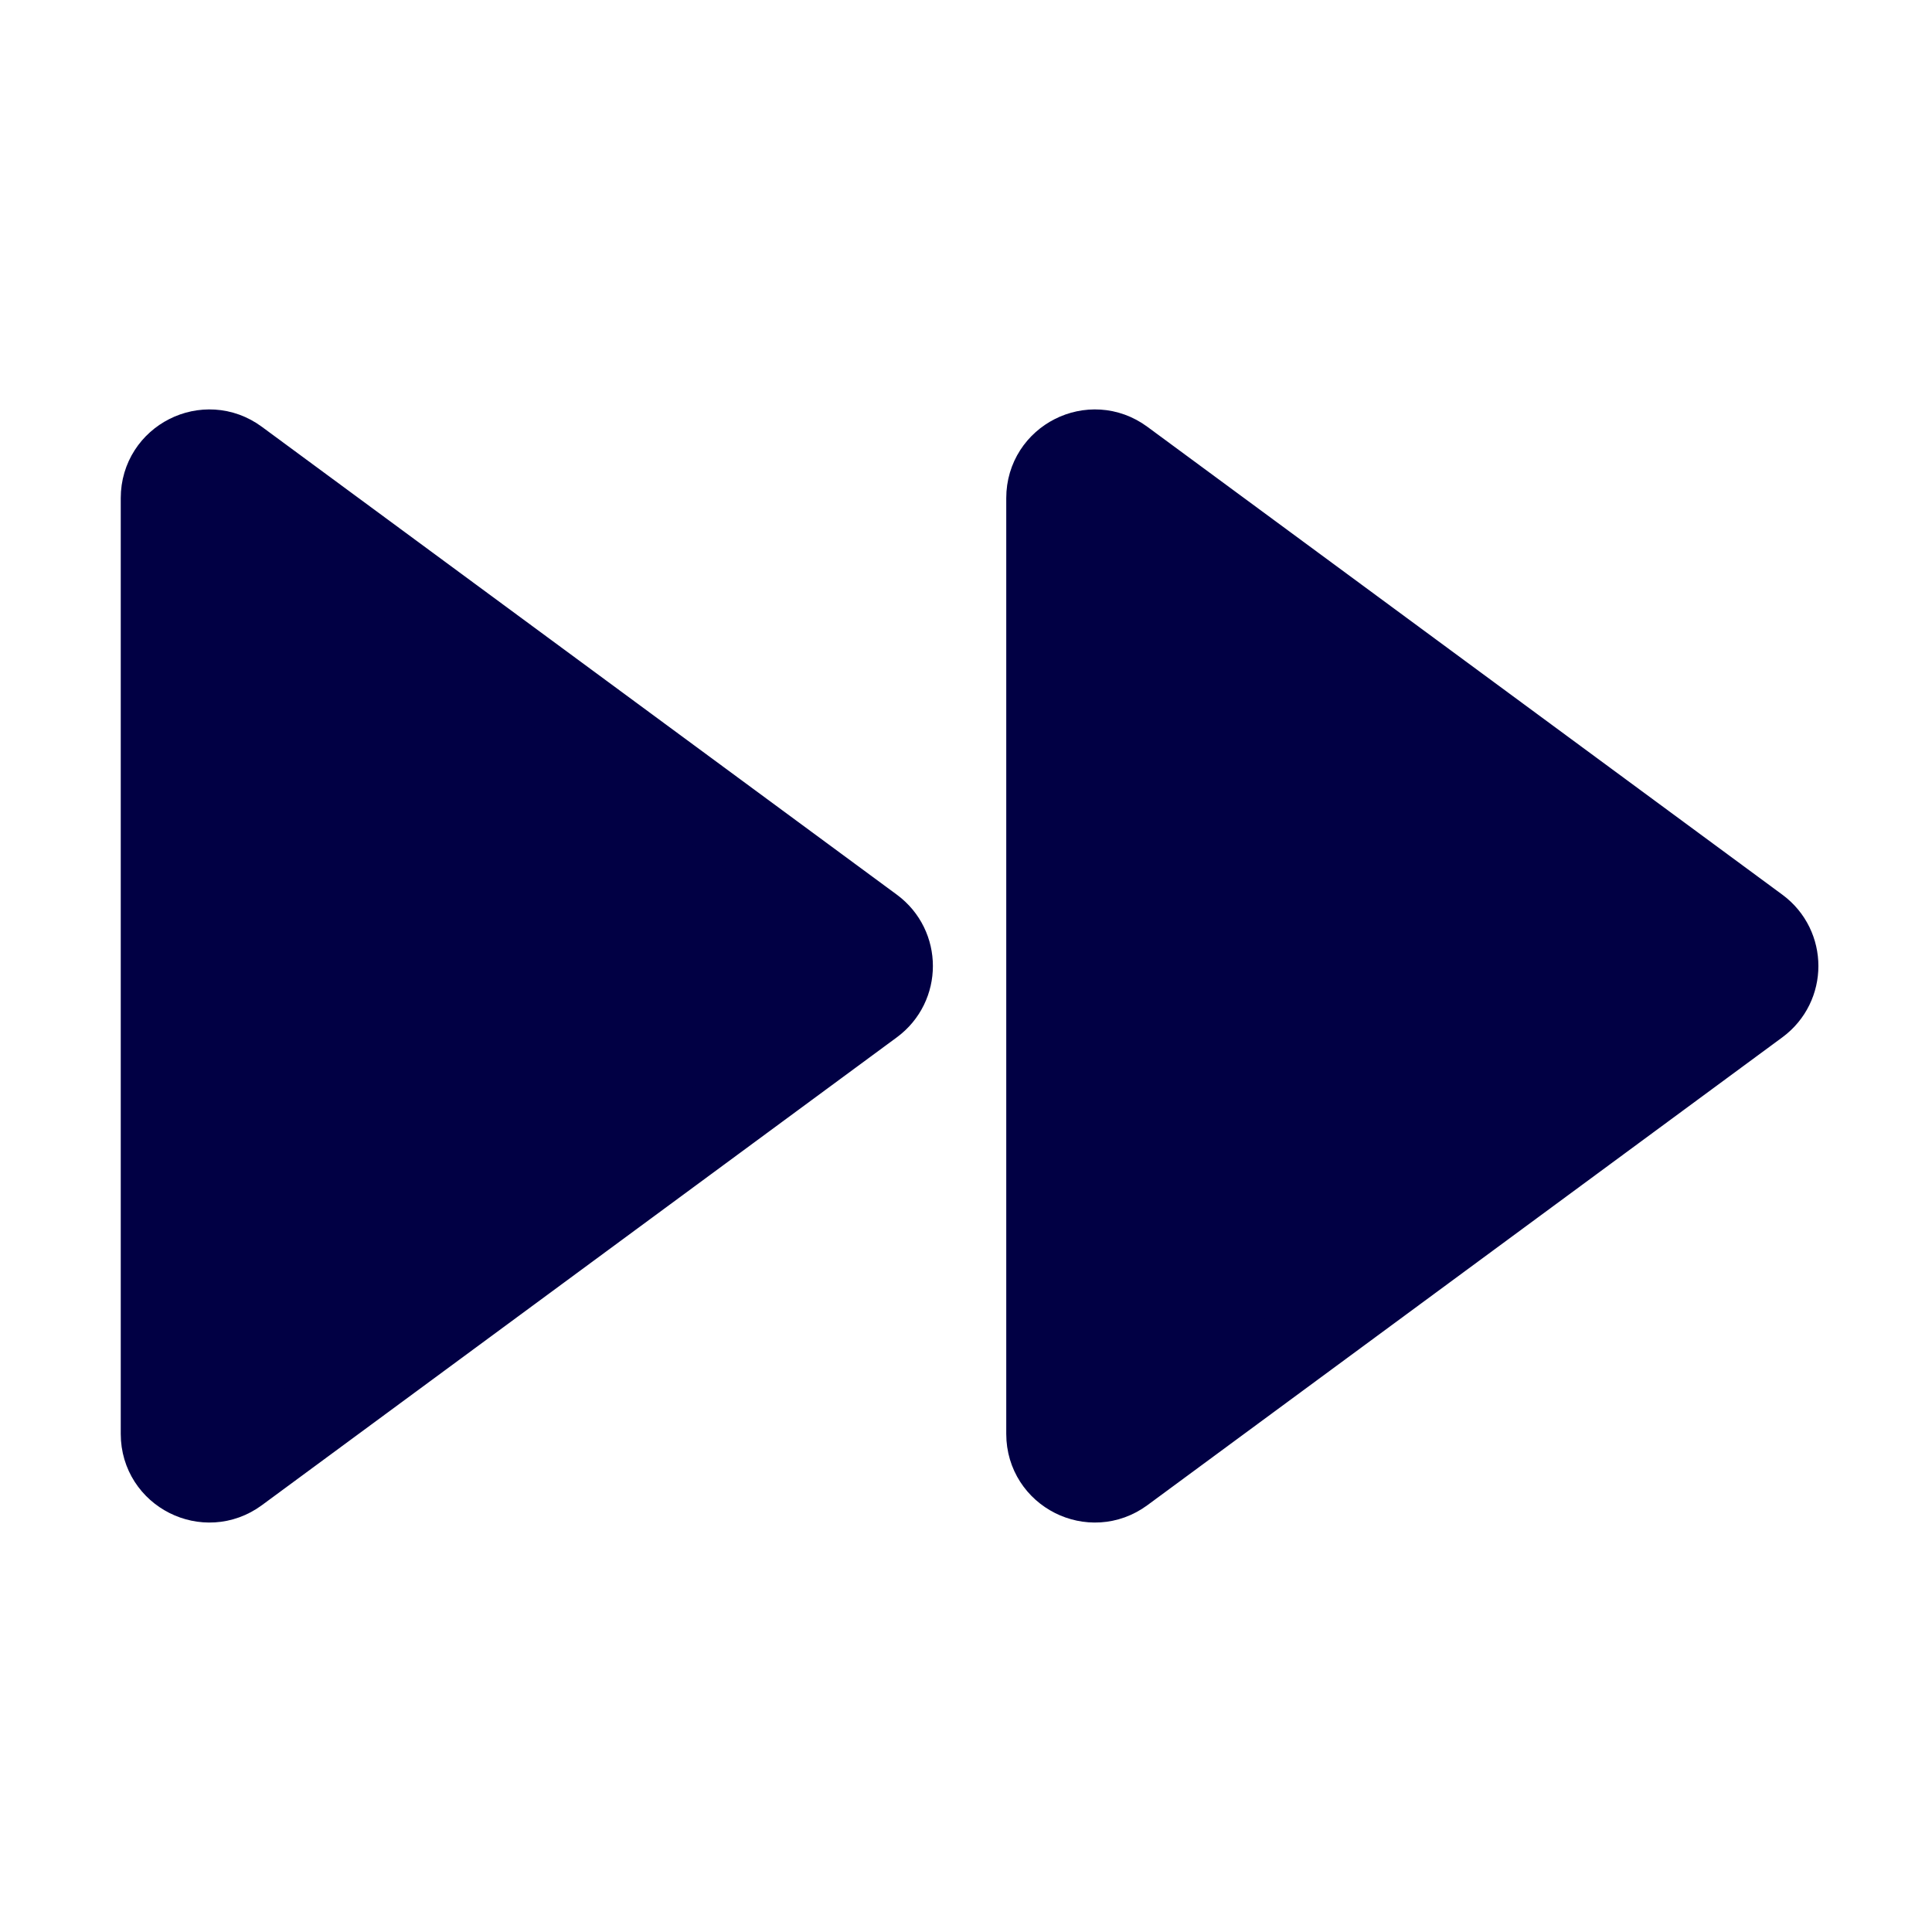
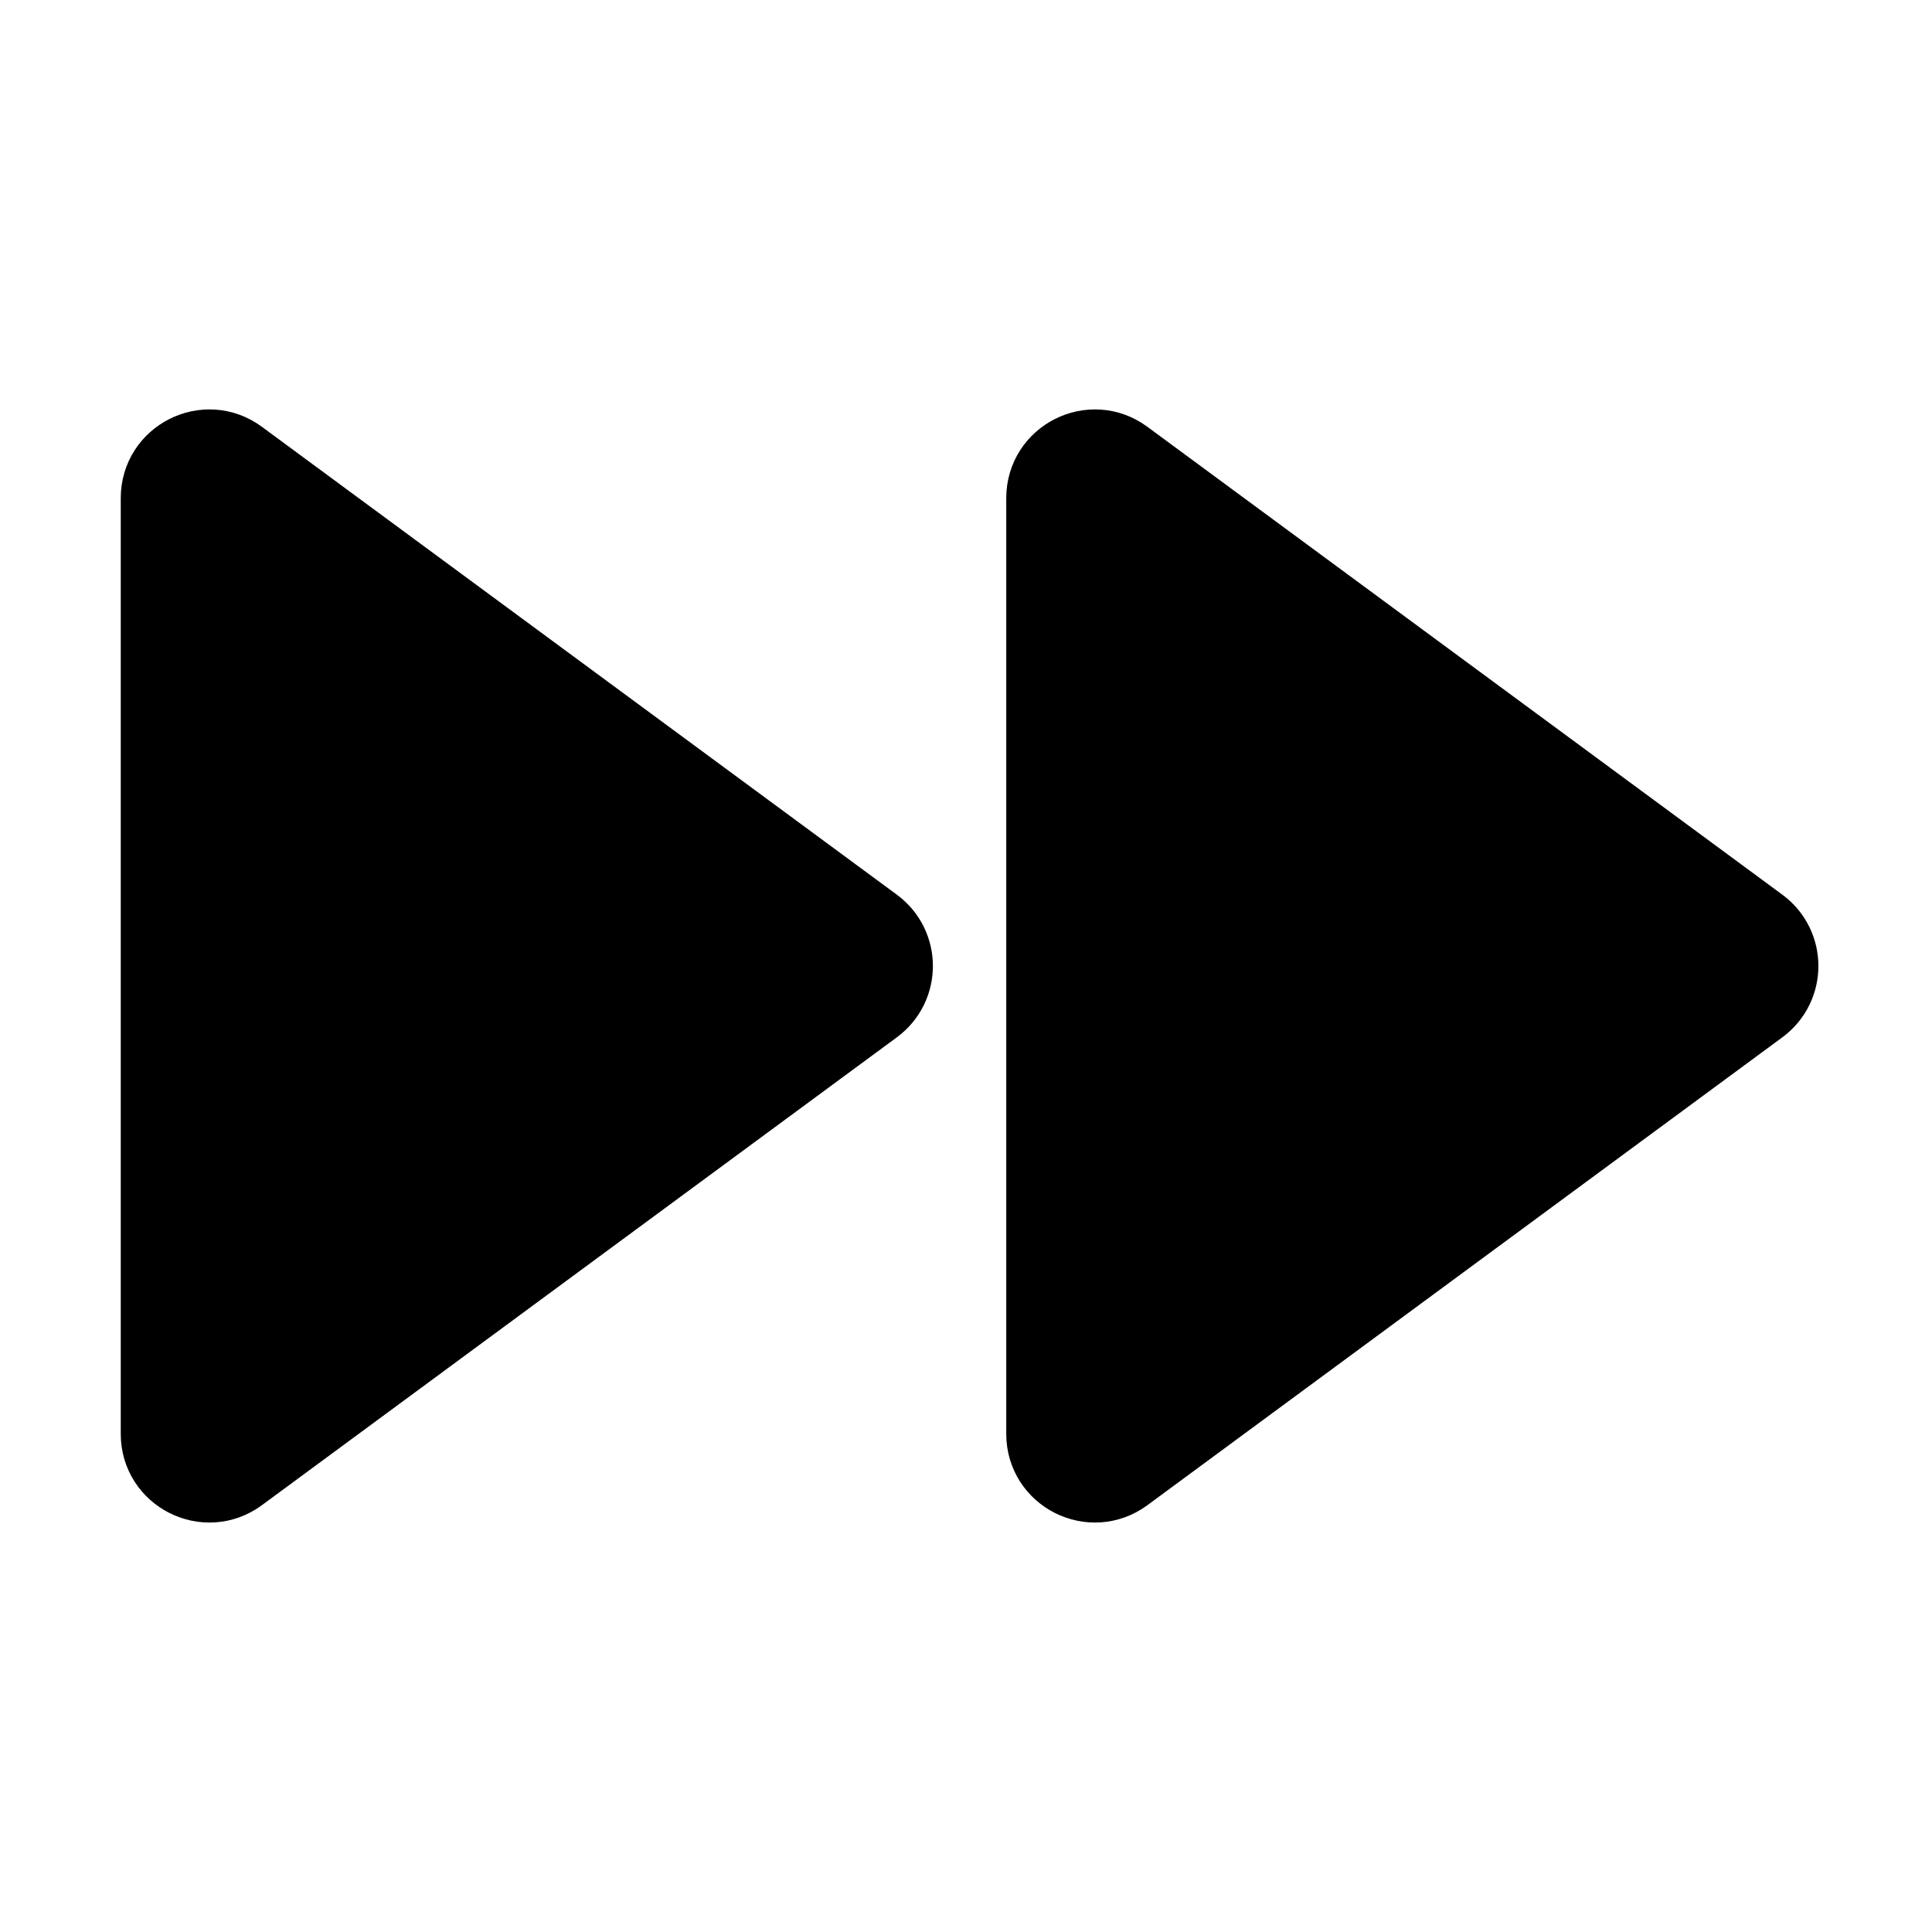
- <svg xmlns="http://www.w3.org/2000/svg" width="36px" height="36px" viewBox="0 0 24 24" fill="none" color="#010044">
-   <path d="M2.956 5.704C2.56 5.412 2 5.695 2 6.187V17.813C2 18.305 2.56 18.587 2.956 18.296L10.845 12.483C11.17 12.243 11.17 11.757 10.845 11.517L2.956 5.704Z" fill="#010044" stroke="#010044" stroke-width="1" stroke-linecap="round" stroke-linejoin="round" />
-   <path d="M13.956 5.704C13.56 5.412 13 5.695 13 6.187V17.813C13 18.305 13.56 18.587 13.956 18.296L21.845 12.483C22.17 12.243 22.17 11.757 21.845 11.517L13.956 5.704Z" fill="#010044" stroke="#010044" stroke-width="1" stroke-linecap="round" stroke-linejoin="round" />
+ <svg xmlns="http://www.w3.org/2000/svg" width="36px" height="36px" viewBox="0 0 24 24" fill="none">
+   <path d="M2.956 5.704C2.56 5.412 2 5.695 2 6.187V17.813C2 18.305 2.56 18.587 2.956 18.296L10.845 12.483C11.17 12.243 11.17 11.757 10.845 11.517L2.956 5.704Z" fill="currentColor" stroke="currentColor" stroke-width="1" stroke-linecap="round" stroke-linejoin="round" />
+   <path d="M13.956 5.704C13.56 5.412 13 5.695 13 6.187V17.813C13 18.305 13.56 18.587 13.956 18.296L21.845 12.483C22.17 12.243 22.17 11.757 21.845 11.517L13.956 5.704Z" fill="currentColor" stroke="currentColor" stroke-width="1" stroke-linecap="round" stroke-linejoin="round" />
</svg>
